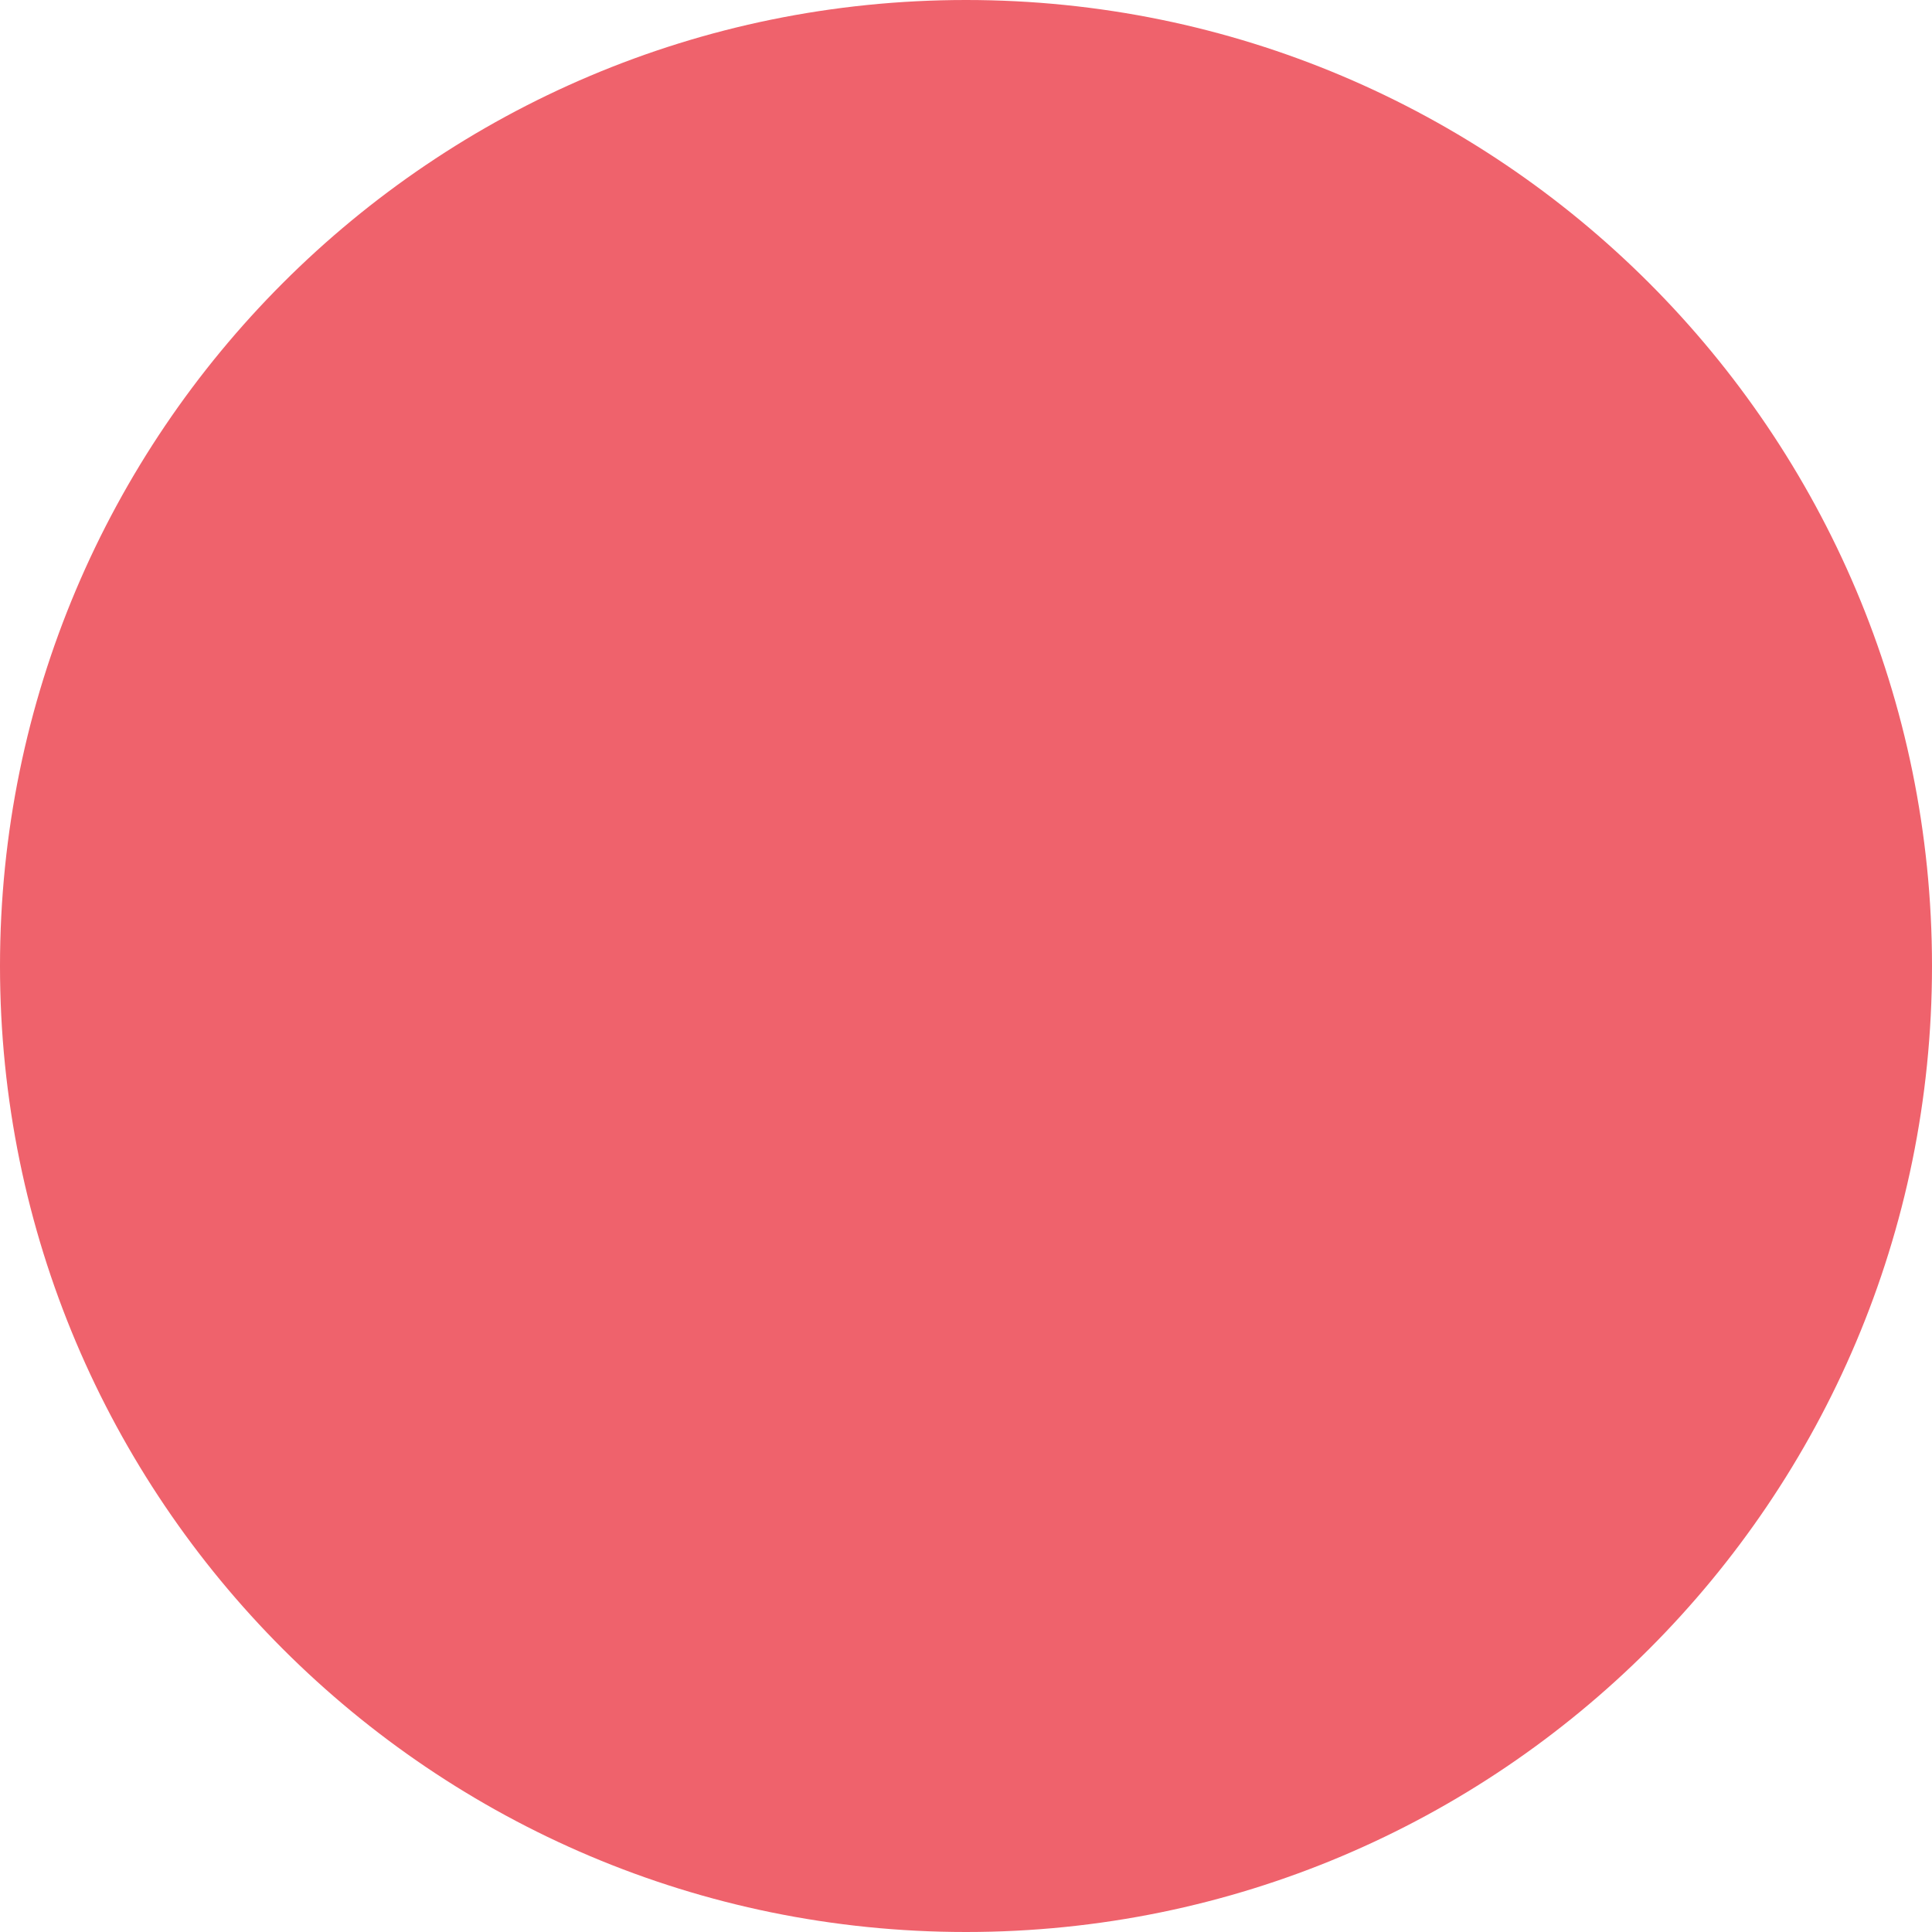
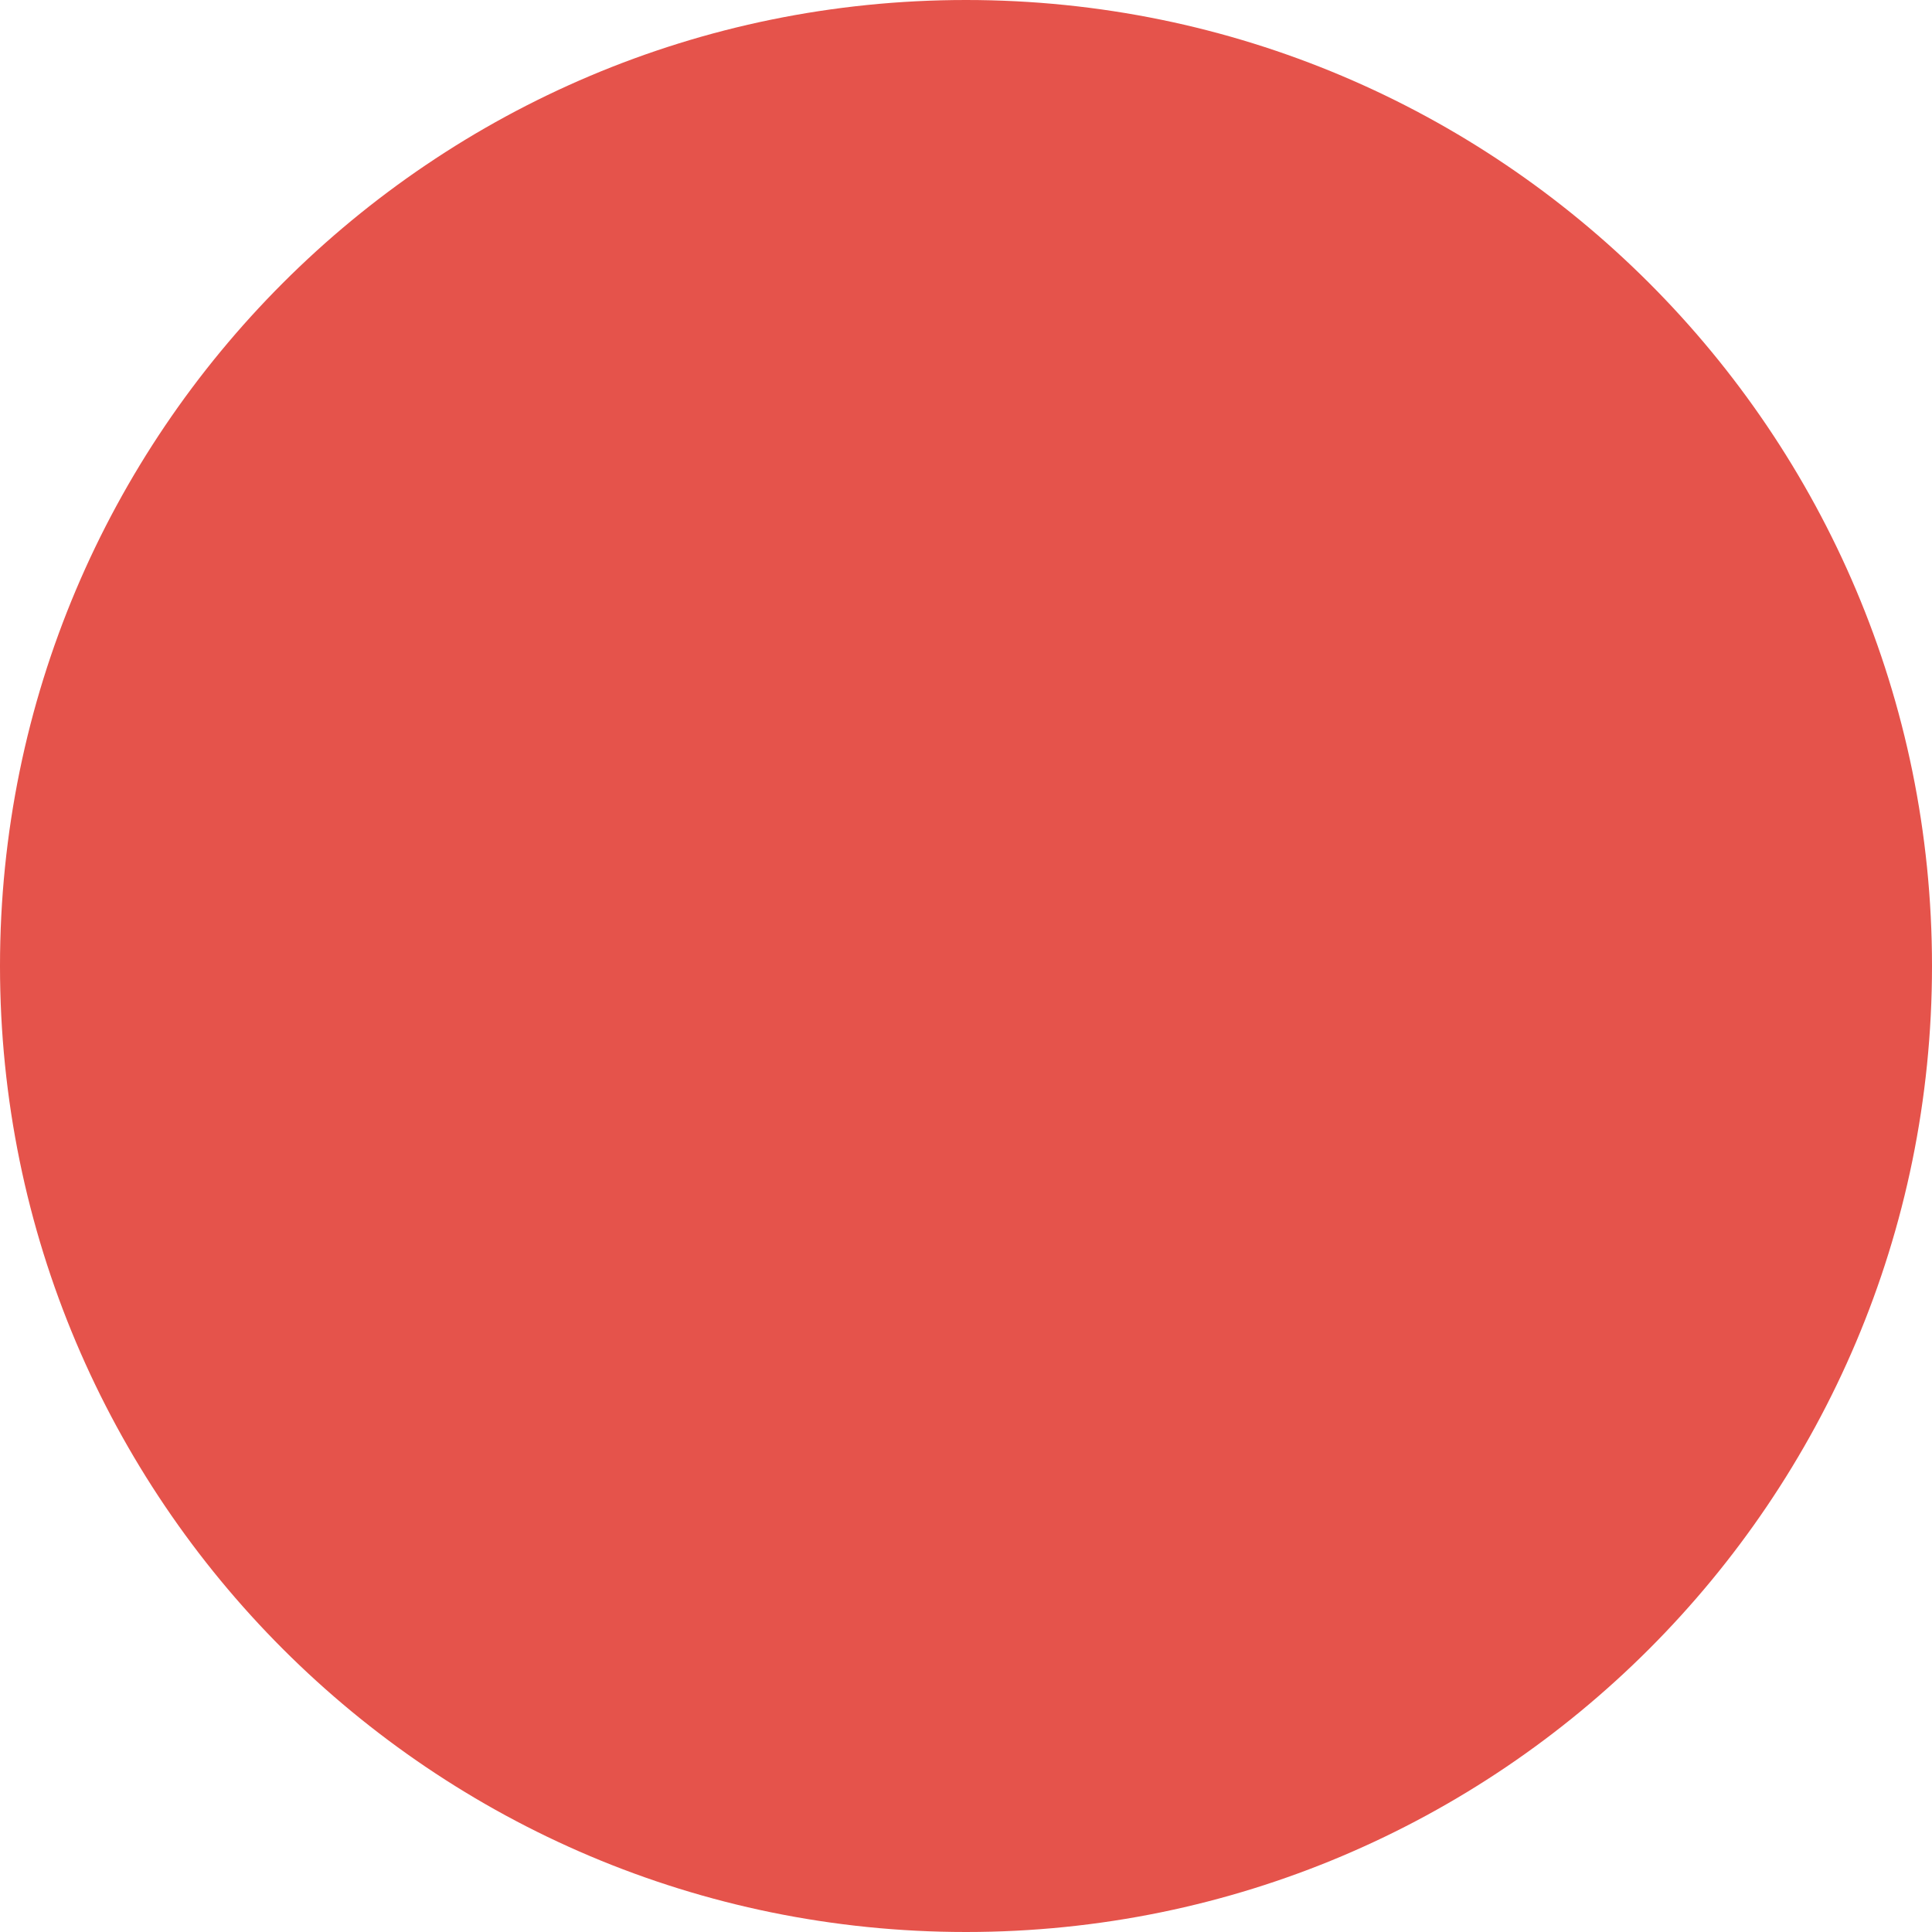
<svg xmlns="http://www.w3.org/2000/svg" preserveAspectRatio="none" overflow="visible" style="display: block;" width="8" height="8" viewBox="0 0 8 8" fill="none">
-   <circle id="Recording indicator" cx="4" cy="4" r="4" fill="#EF626C" />
+   <circle id="Recording indicator" cx="4" cy="4" r="4" fill="#E5534B" />
</svg>
